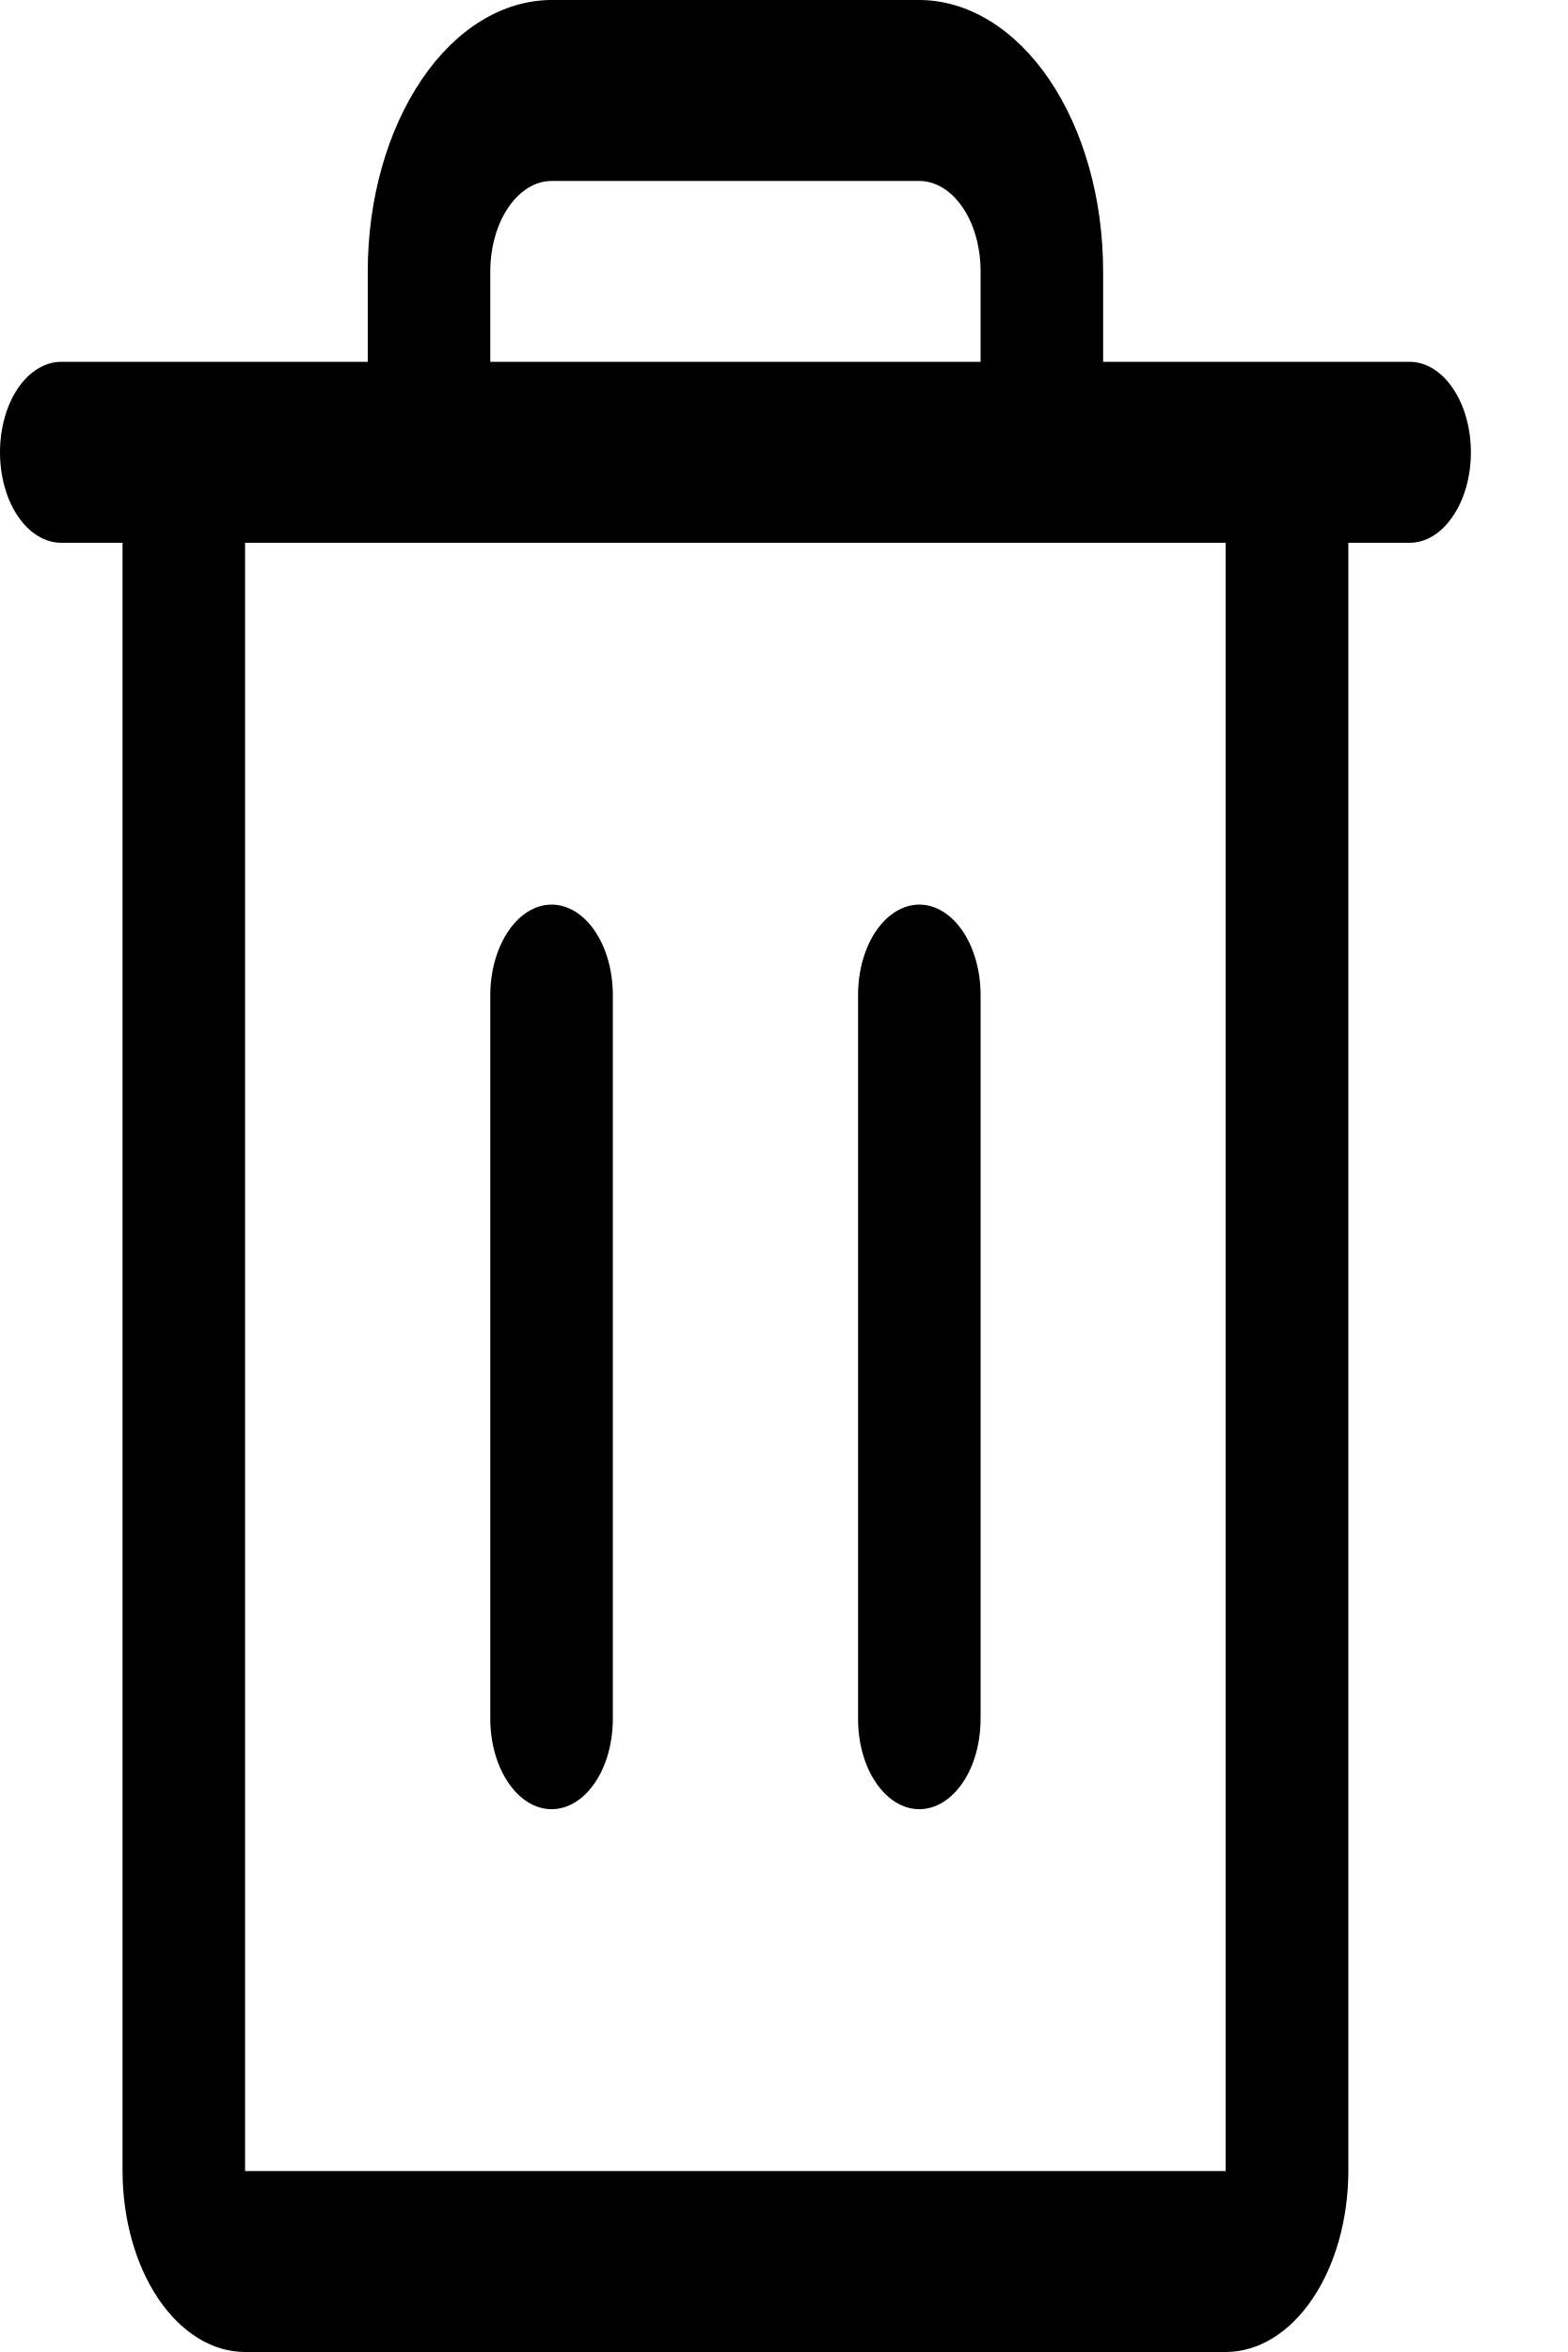
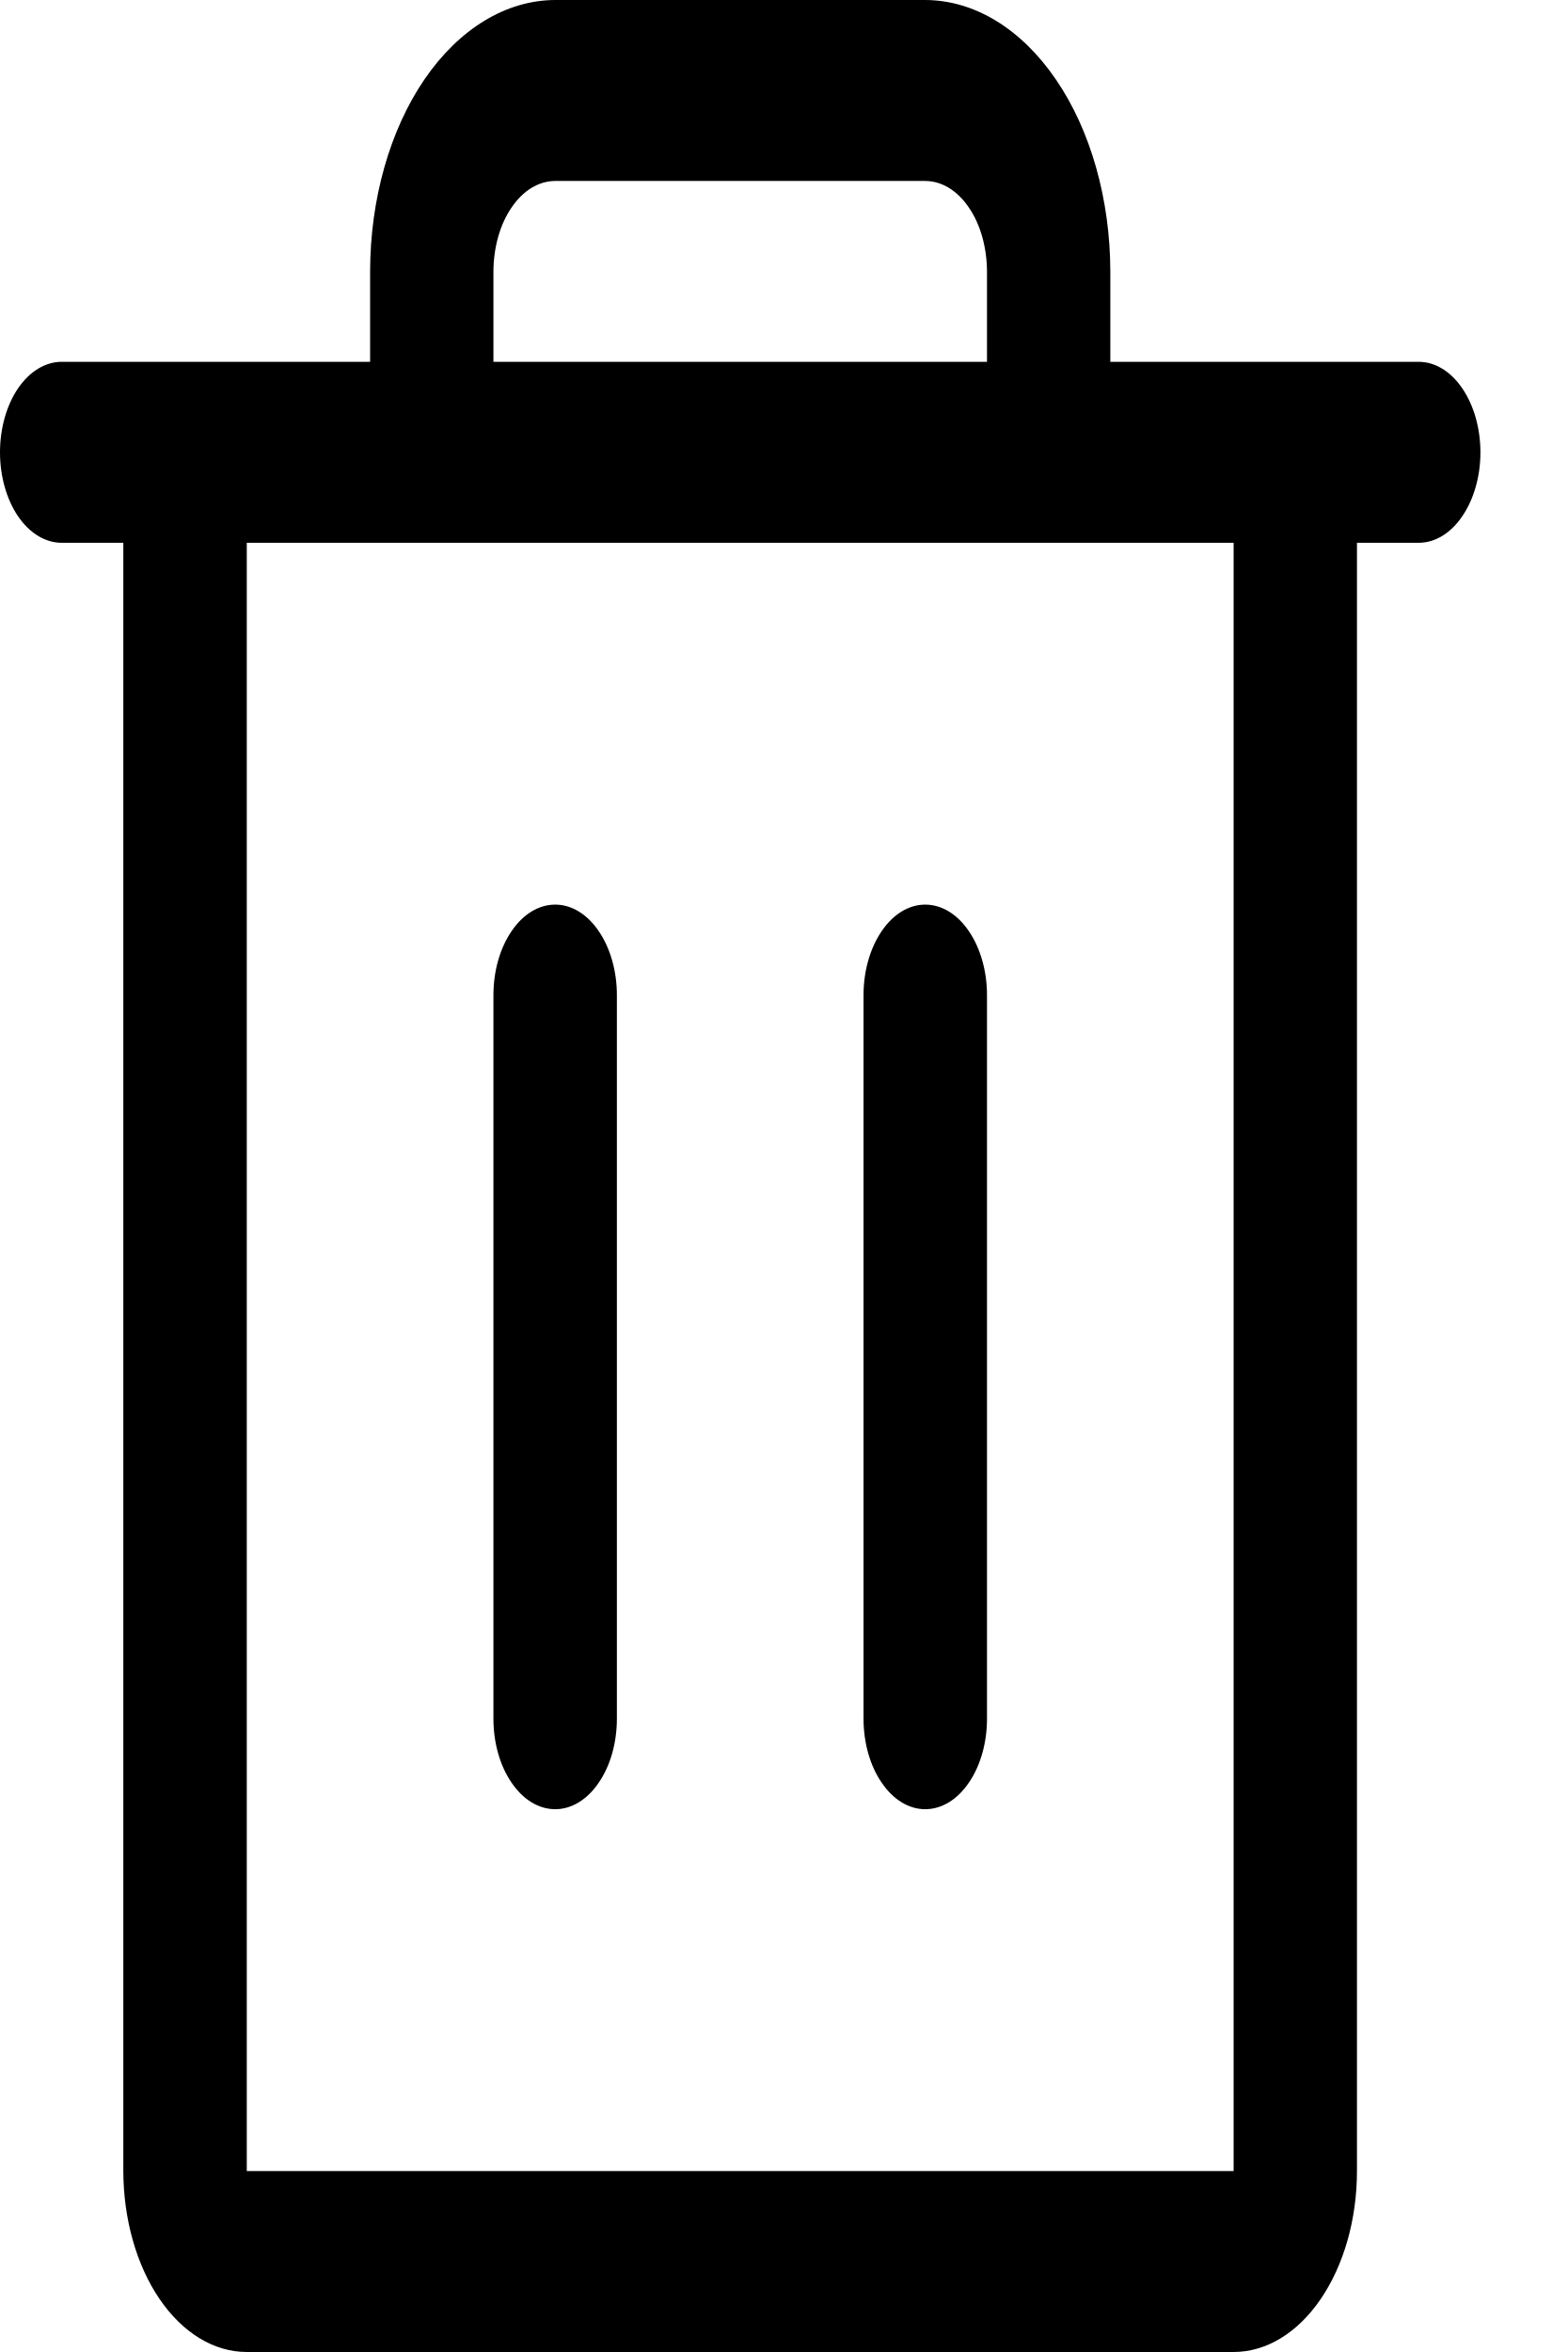
<svg xmlns="http://www.w3.org/2000/svg" width="12" height="18" viewBox="0 0 12 18" fill="none">
-   <path d="M10.79 2.769H8.444V2.077C8.444 1.526 8.296 0.998 8.032 0.609C7.768 0.22 7.41 0.001 7.037 0H4.222C3.849 0.001 3.491 0.22 3.228 0.609C2.964 0.998 2.815 1.526 2.815 2.077V2.769H0.469C0.345 2.769 0.225 2.842 0.137 2.972C0.049 3.102 0 3.278 0 3.462C0 3.645 0.049 3.821 0.137 3.951C0.225 4.081 0.345 4.154 0.469 4.154H0.938V16.615C0.939 16.983 1.037 17.334 1.213 17.594C1.389 17.854 1.628 18 1.876 18H9.382C9.631 18 9.87 17.854 10.046 17.594C10.222 17.334 10.32 16.983 10.321 16.615V4.154H10.79C10.914 4.154 11.034 4.081 11.121 3.951C11.21 3.821 11.259 3.645 11.259 3.462C11.259 3.278 11.21 3.102 11.121 2.972C11.034 2.842 10.914 2.769 10.79 2.769ZM3.753 2.077C3.753 1.893 3.803 1.717 3.891 1.588C3.979 1.458 4.098 1.385 4.222 1.385H7.037C7.161 1.385 7.281 1.458 7.369 1.588C7.457 1.717 7.506 1.893 7.506 2.077V2.769H3.753V2.077ZM9.382 16.615H1.876V4.154H9.382V16.615ZM4.691 7.615V13.154C4.691 13.338 4.642 13.514 4.554 13.643C4.466 13.773 4.347 13.846 4.222 13.846C4.098 13.846 3.979 13.773 3.891 13.643C3.803 13.514 3.753 13.338 3.753 13.154V7.615C3.753 7.432 3.803 7.256 3.891 7.126C3.979 6.996 4.098 6.923 4.222 6.923C4.347 6.923 4.466 6.996 4.554 7.126C4.642 7.256 4.691 7.432 4.691 7.615ZM7.506 7.615V13.154C7.506 13.338 7.457 13.514 7.369 13.643C7.281 13.773 7.161 13.846 7.037 13.846C6.913 13.846 6.793 13.773 6.705 13.643C6.617 13.514 6.568 13.338 6.568 13.154V7.615C6.568 7.432 6.617 7.256 6.705 7.126C6.793 6.996 6.913 6.923 7.037 6.923C7.161 6.923 7.281 6.996 7.369 7.126C7.457 7.256 7.506 7.432 7.506 7.615Z" fill="black" />
+   <path d="M10.859 2.769H8.499V2.077C8.498 1.526 8.349 0.998 8.083 0.609C7.818 0.22 7.458 0.001 7.082 0H4.25C3.874 0.001 3.514 0.22 3.248 0.609C2.983 0.998 2.834 1.526 2.833 2.077V2.769H0.472C0.347 2.769 0.227 2.842 0.138 2.972C0.05 3.102 0 3.278 0 3.462C0 3.645 0.05 3.821 0.138 3.951C0.227 4.081 0.347 4.154 0.472 4.154H0.944V16.615C0.945 16.983 1.044 17.334 1.221 17.594C1.398 17.854 1.638 18 1.889 18H9.443C9.693 18 9.933 17.854 10.11 17.594C10.287 17.334 10.387 16.983 10.387 16.615V4.154H10.859C10.985 4.154 11.105 4.081 11.193 3.951C11.282 3.821 11.332 3.645 11.332 3.462C11.332 3.278 11.282 3.102 11.193 2.972C11.105 2.842 10.985 2.769 10.859 2.769ZM3.777 2.077C3.778 1.893 3.827 1.717 3.916 1.588C4.004 1.458 4.124 1.385 4.25 1.385H7.082C7.208 1.385 7.328 1.458 7.416 1.588C7.505 1.717 7.554 1.893 7.555 2.077V2.769H3.777V2.077ZM9.443 16.615H1.889V4.154H9.443V16.615ZM4.722 7.615V13.154C4.722 13.338 4.672 13.514 4.583 13.643C4.495 13.773 4.375 13.846 4.25 13.846C4.124 13.846 4.004 13.773 3.916 13.643C3.827 13.514 3.777 13.338 3.777 13.154V7.615C3.777 7.432 3.827 7.256 3.916 7.126C4.004 6.996 4.124 6.923 4.25 6.923C4.375 6.923 4.495 6.996 4.583 7.126C4.672 7.256 4.722 7.432 4.722 7.615ZM7.555 7.615V13.154C7.555 13.338 7.505 13.514 7.416 13.643C7.328 13.773 7.208 13.846 7.082 13.846C6.957 13.846 6.837 13.773 6.749 13.643C6.66 13.514 6.61 13.338 6.61 13.154V7.615C6.61 7.432 6.66 7.256 6.749 7.126C6.837 6.996 6.957 6.923 7.082 6.923C7.208 6.923 7.328 6.996 7.416 7.126C7.505 7.256 7.555 7.432 7.555 7.615Z" fill="black" />
</svg>
